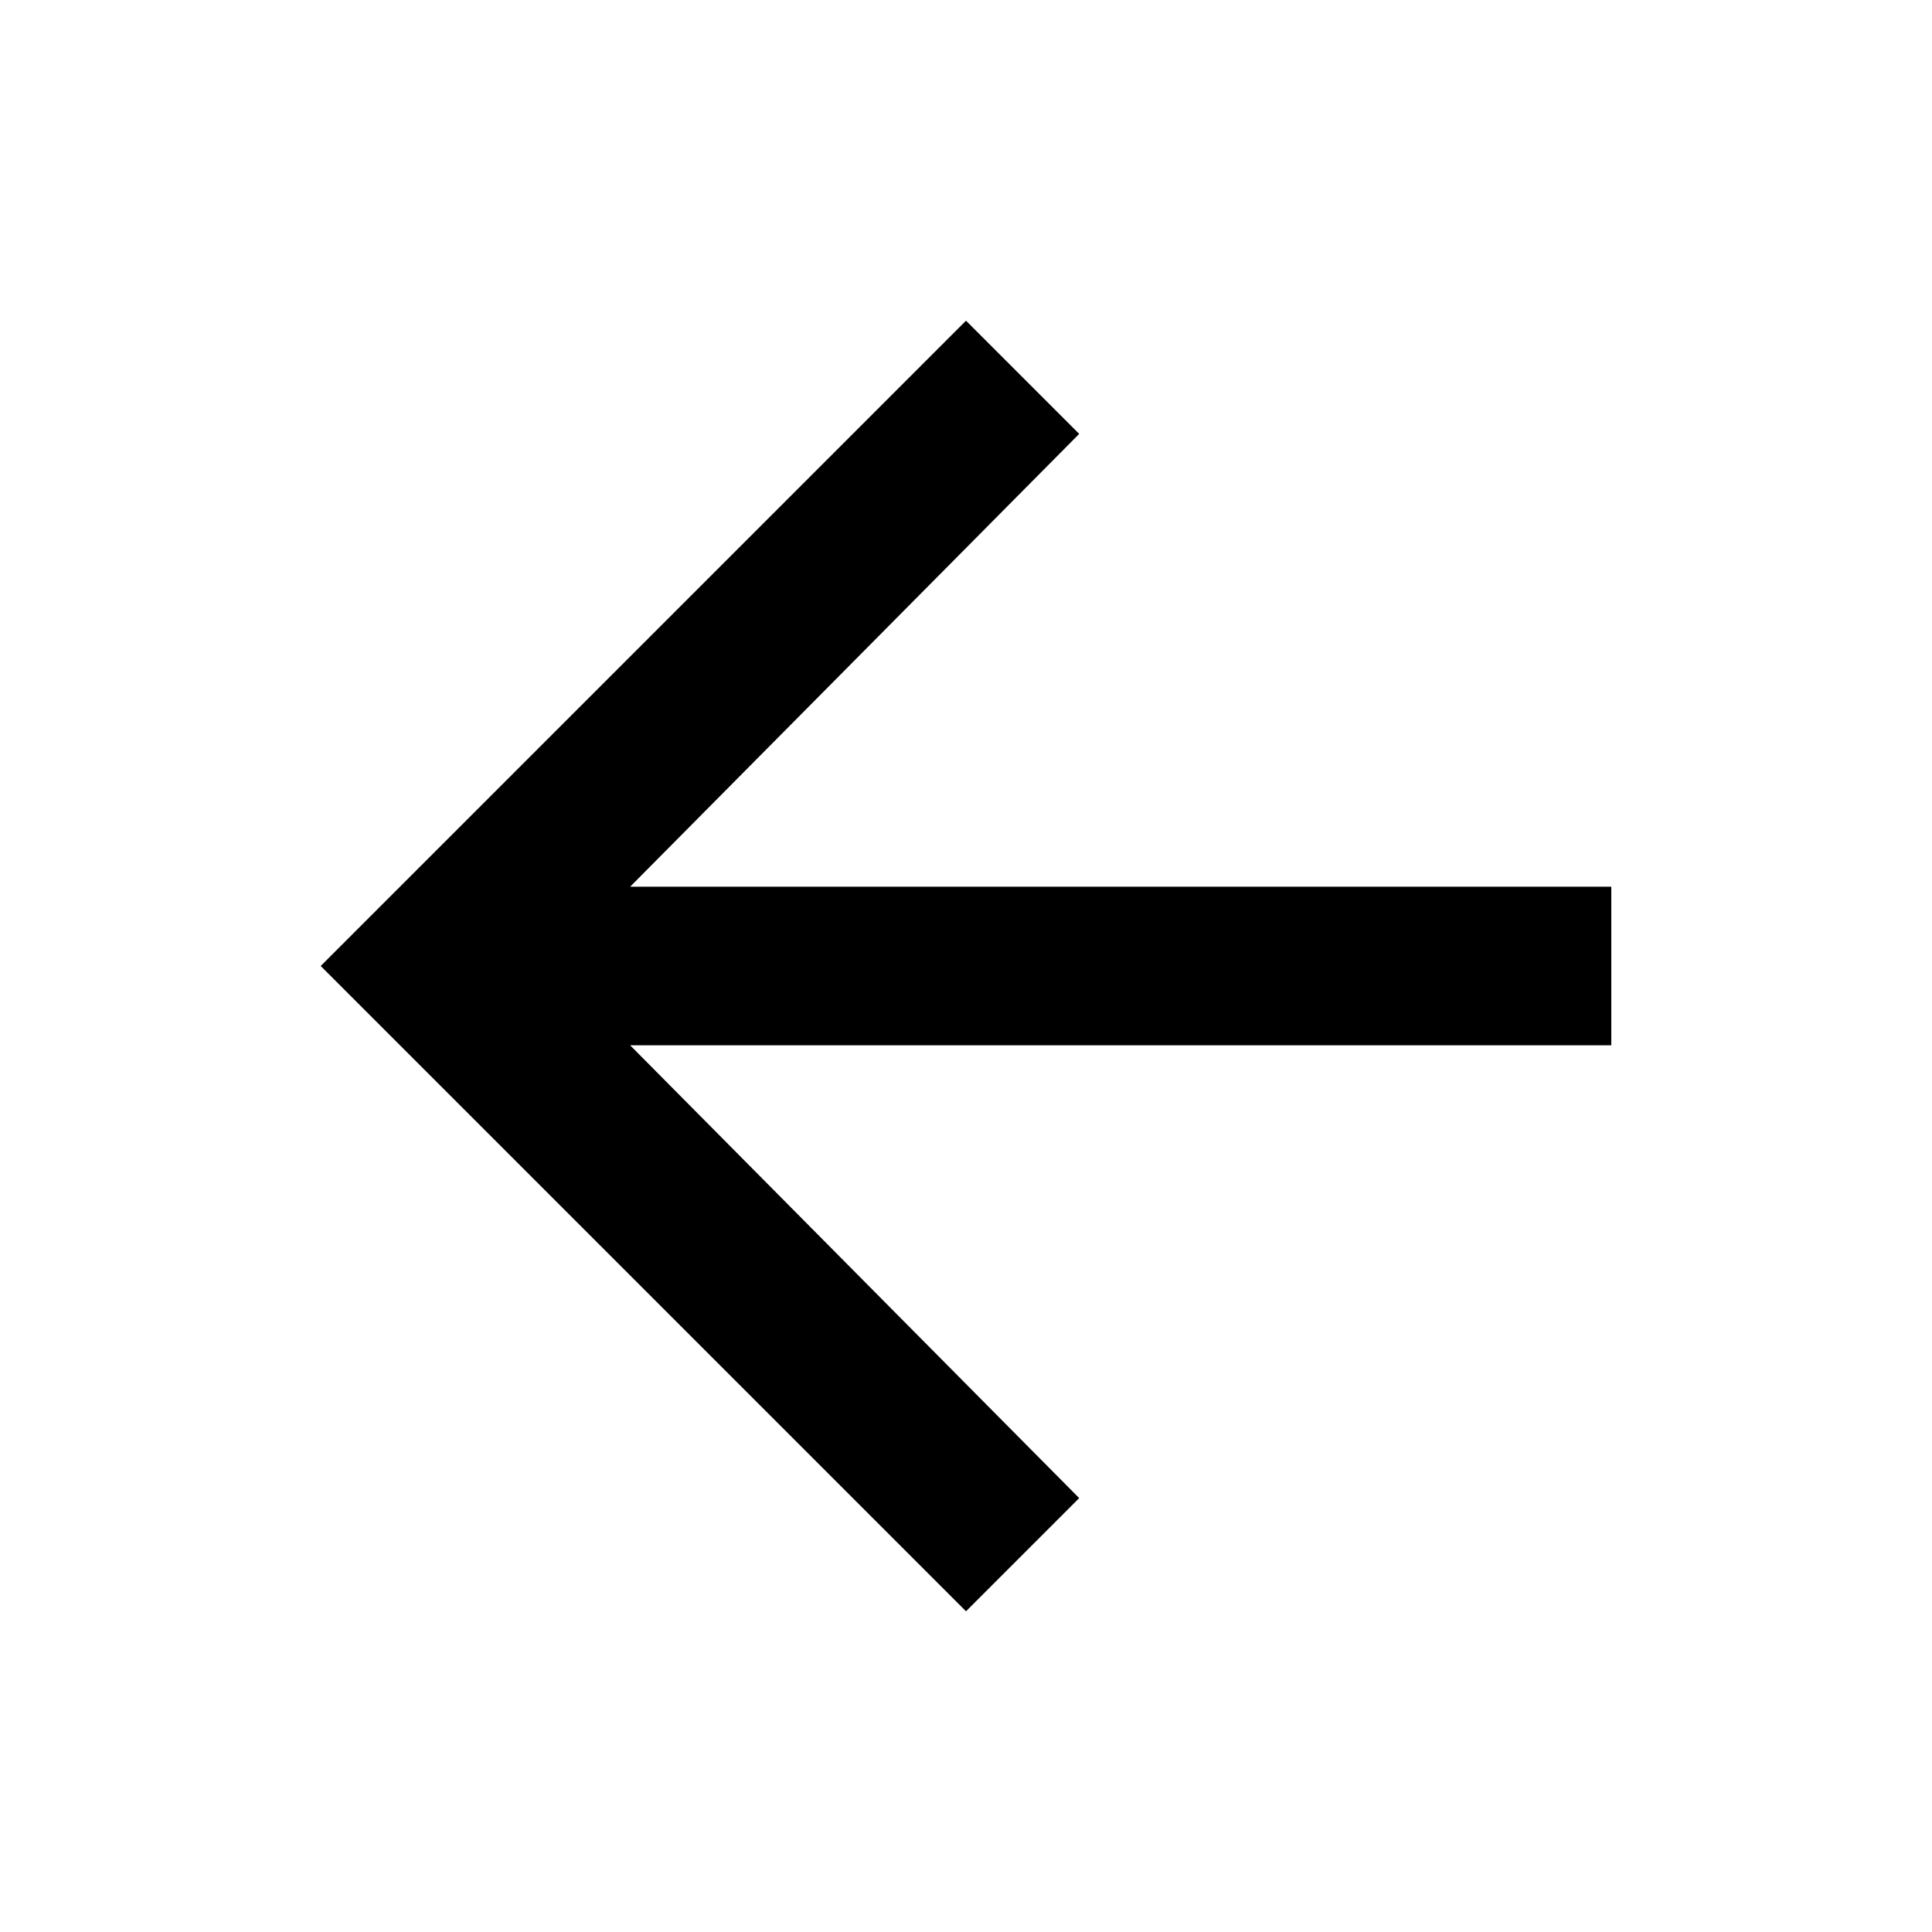
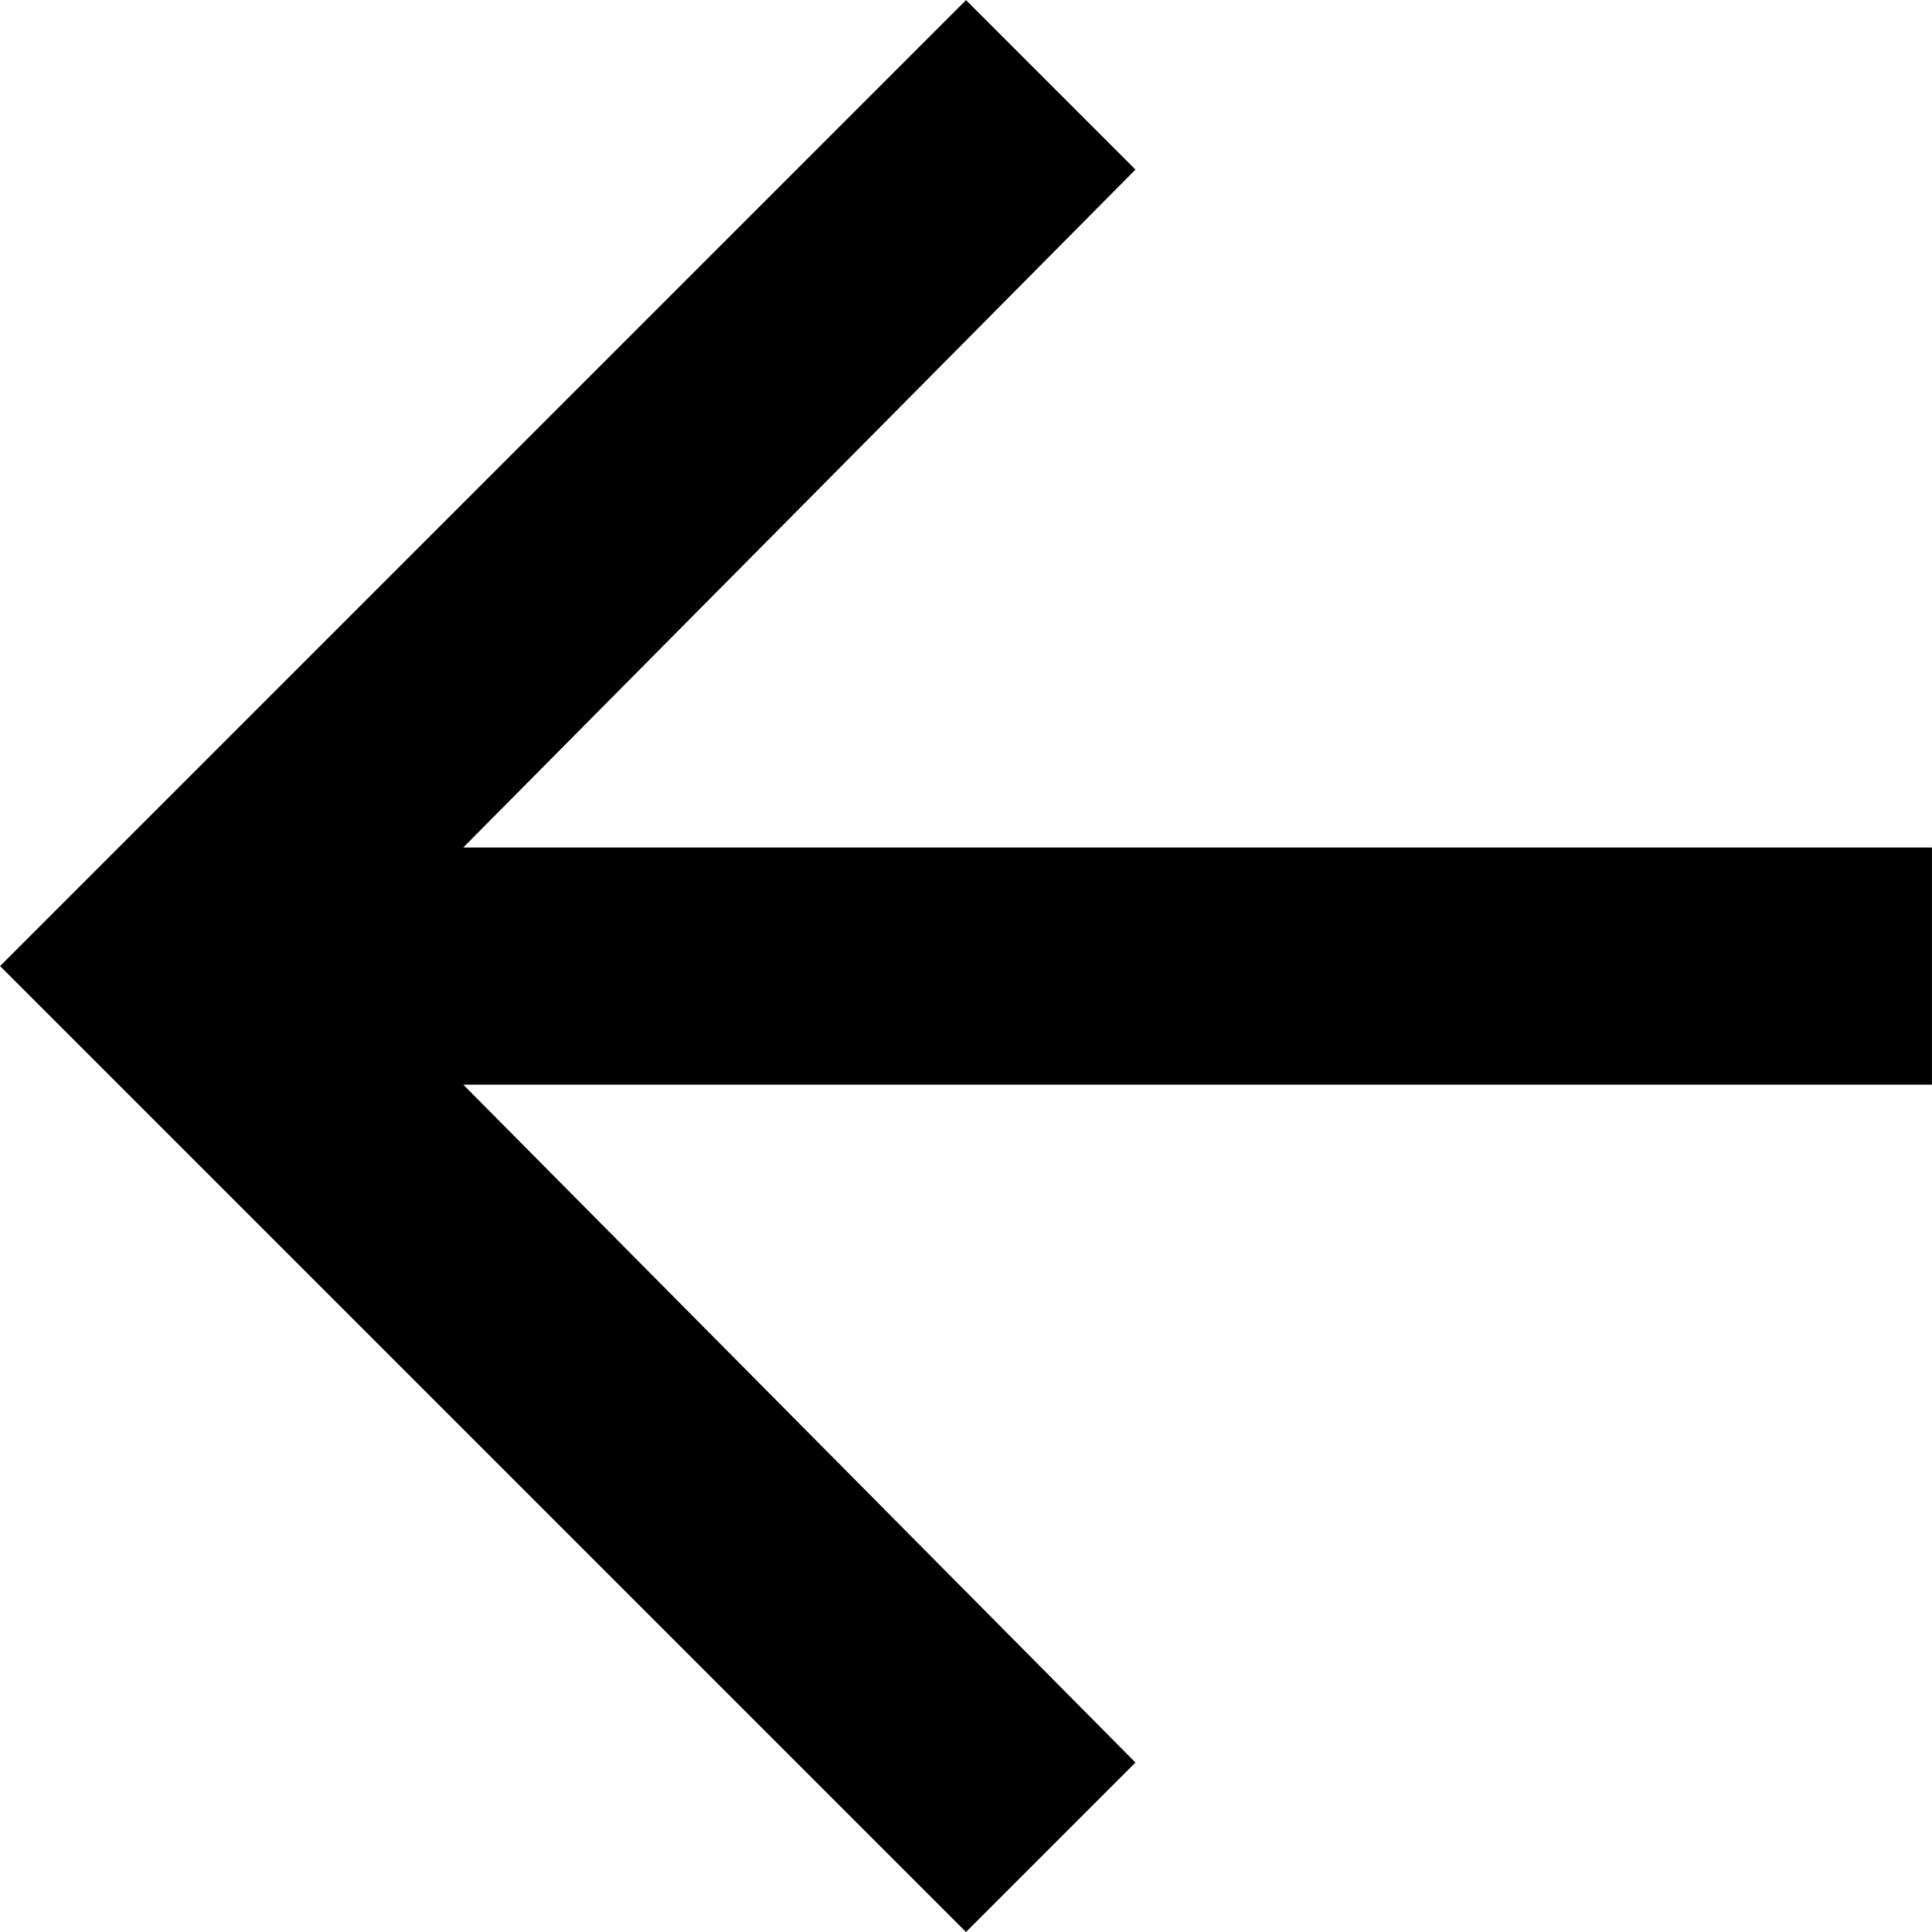
- <svg xmlns="http://www.w3.org/2000/svg" version="1.1" width="24" height="24" viewBox="0 0 24 24">
-   <path d="M20.016 11.016v1.969h-12.188l5.578 5.625-1.406 1.406-8.016-8.016 8.016-8.016 1.406 1.406-5.578 5.625h12.188z" />
+ <svg xmlns="http://www.w3.org/2000/svg" version="1.1" width="32" height="32" viewBox="0 0 32 32">
+   <path d="M31.999 14.035v3.93h-24.326l11.134 11.228-2.807 2.807-15.999-15.999 15.999-15.999 2.807 2.807-11.134 11.228h24.326z" />
</svg>
